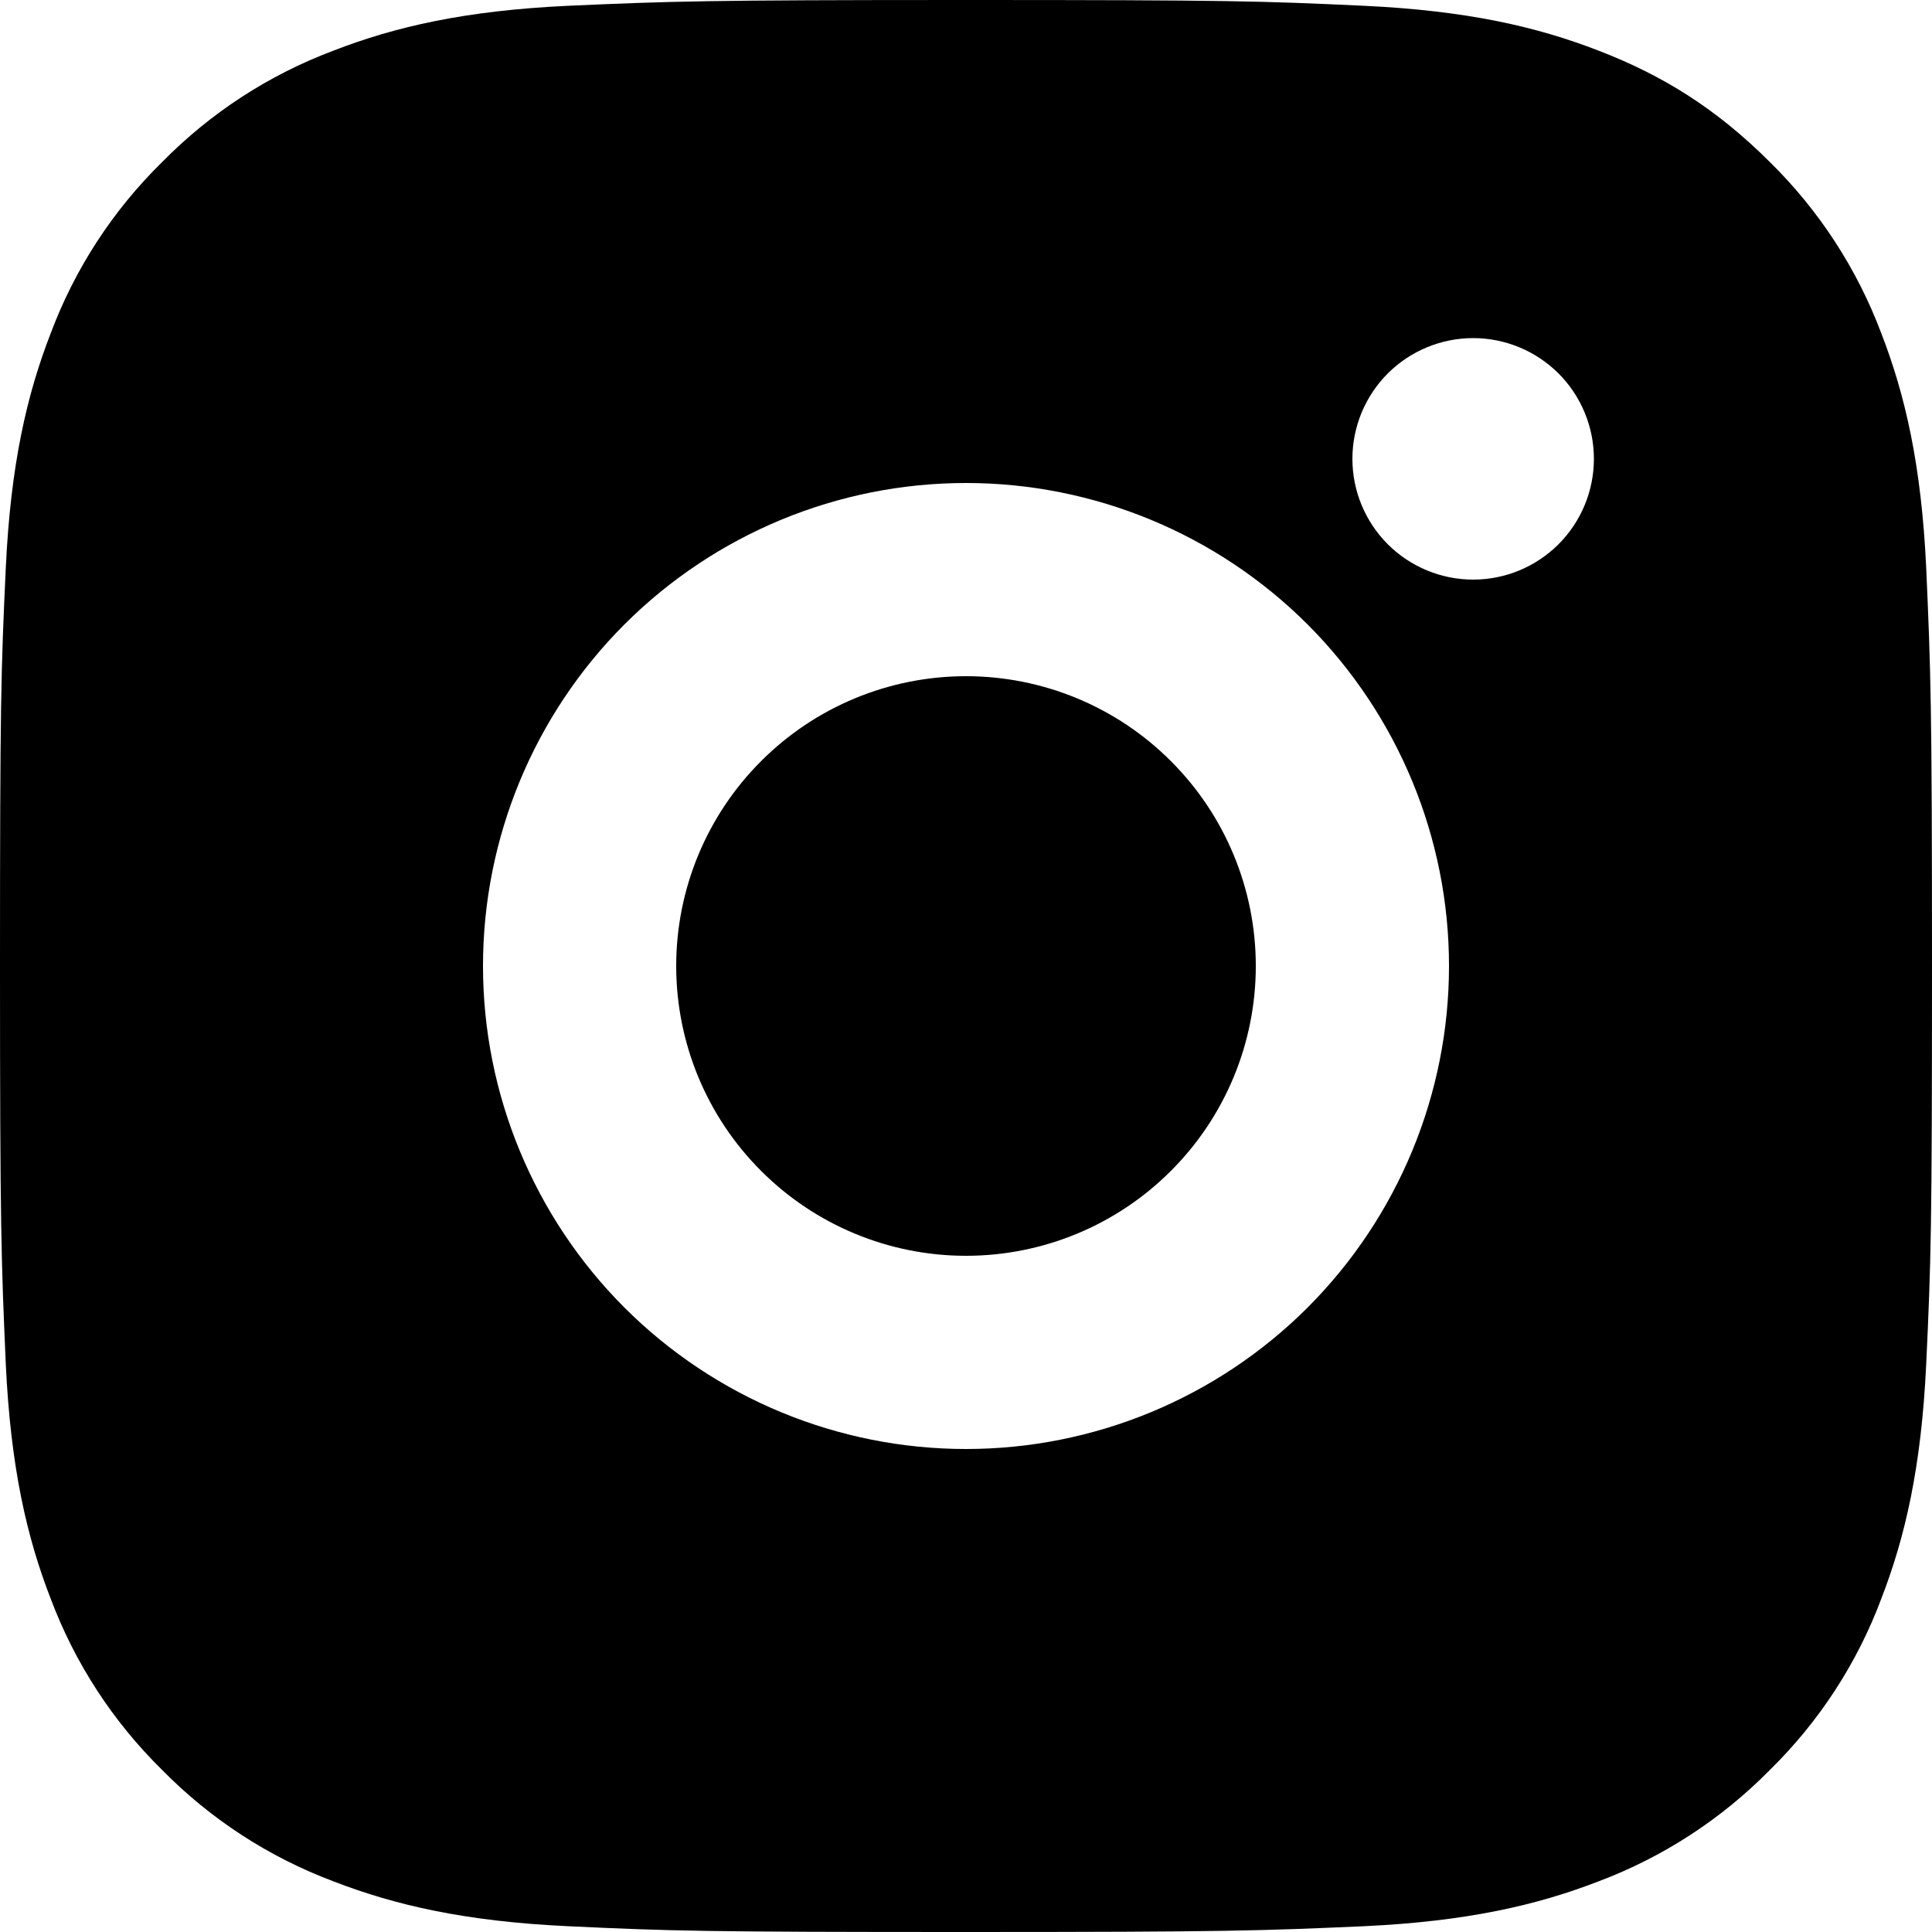
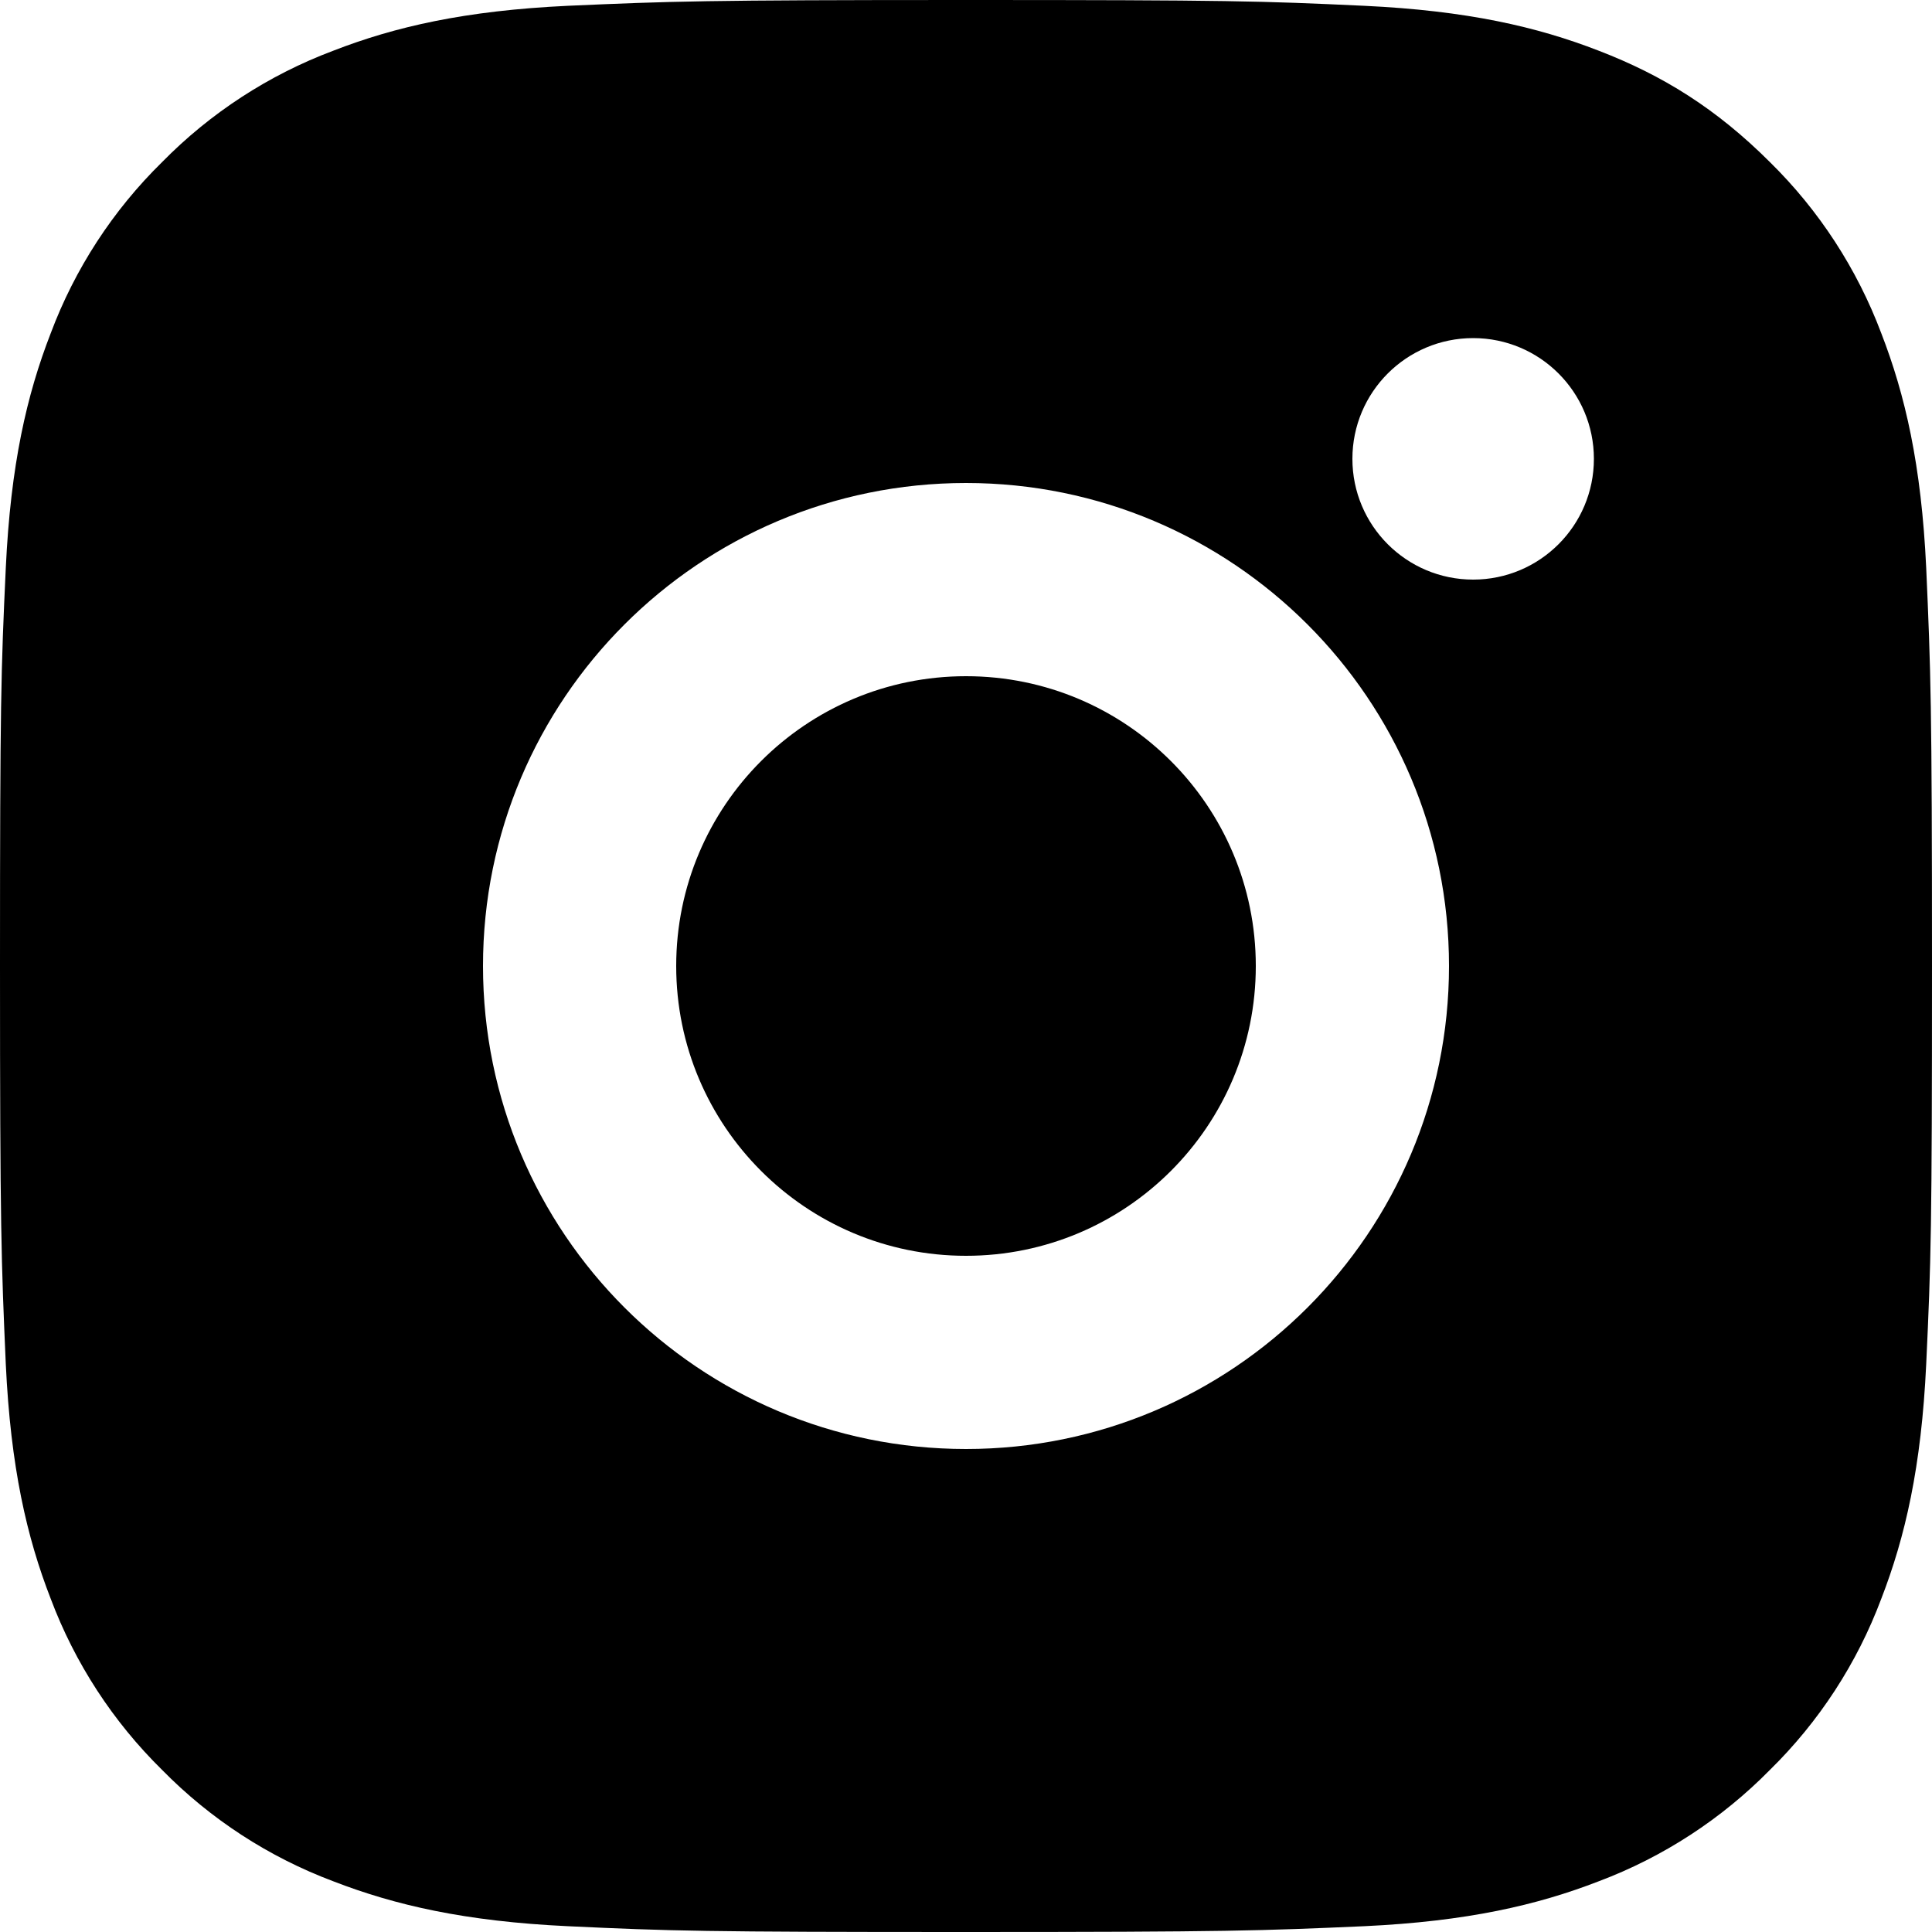
- <svg xmlns="http://www.w3.org/2000/svg" width="20" height="20" viewBox="0 0 20 20" fill="none">
-   <path d="M10 0C12.717 0 13.056 0.01 14.122 0.06C15.187 0.11 15.912 0.277 16.55 0.525C17.21 0.779 17.766 1.123 18.322 1.678C18.831 2.178 19.224 2.783 19.475 3.45C19.722 4.087 19.89 4.813 19.94 5.878C19.987 6.944 20 7.283 20 10C20 12.717 19.99 13.056 19.94 14.122C19.89 15.187 19.722 15.912 19.475 16.55C19.225 17.218 18.831 17.823 18.322 18.322C17.822 18.83 17.217 19.224 16.55 19.475C15.913 19.722 15.187 19.89 14.122 19.94C13.056 19.987 12.717 20 10 20C7.283 20 6.944 19.99 5.878 19.94C4.813 19.89 4.088 19.722 3.45 19.475C2.782 19.224 2.178 18.831 1.678 18.322C1.169 17.822 0.776 17.218 0.525 16.55C0.277 15.913 0.11 15.187 0.06 14.122C0.013 13.056 0 12.717 0 10C0 7.283 0.01 6.944 0.06 5.878C0.11 4.812 0.277 4.088 0.525 3.45C0.775 2.782 1.169 2.177 1.678 1.678C2.178 1.169 2.782 0.776 3.45 0.525C4.088 0.277 4.812 0.11 5.878 0.06C6.944 0.013 7.283 0 10 0ZM10 5C8.674 5 7.402 5.527 6.464 6.464C5.527 7.402 5 8.674 5 10C5 11.326 5.527 12.598 6.464 13.536C7.402 14.473 8.674 15 10 15C11.326 15 12.598 14.473 13.536 13.536C14.473 12.598 15 11.326 15 10C15 8.674 14.473 7.402 13.536 6.464C12.598 5.527 11.326 5 10 5ZM16.5 4.75C16.5 4.418 16.368 4.101 16.134 3.866C15.899 3.632 15.582 3.5 15.25 3.5C14.918 3.5 14.601 3.632 14.366 3.866C14.132 4.101 14 4.418 14 4.75C14 5.082 14.132 5.399 14.366 5.634C14.601 5.868 14.918 6 15.25 6C15.582 6 15.899 5.868 16.134 5.634C16.368 5.399 16.5 5.082 16.5 4.75ZM10 7C10.796 7 11.559 7.316 12.121 7.879C12.684 8.441 13 9.204 13 10C13 10.796 12.684 11.559 12.121 12.121C11.559 12.684 10.796 13 10 13C9.204 13 8.441 12.684 7.879 12.121C7.316 11.559 7 10.796 7 10C7 9.204 7.316 8.441 7.879 7.879C8.441 7.316 9.204 7 10 7Z" fill="currentColor" />
+ <svg xmlns="http://www.w3.org/2000/svg" width="20" height="20" fill="none">
+   <path d="M10 0c2.717 0 3.056.01 4.122.06 1.065.05 1.79.217 2.428.465.66.254 1.216.598 1.772 1.153.509.5.902 1.105 1.153 1.772.247.637.415 1.363.465 2.428.047 1.066.06 1.405.06 4.122 0 2.717-.01 3.056-.06 4.122-.05 1.065-.218 1.79-.465 2.428a4.883 4.883 0 01-1.153 1.772c-.5.508-1.105.902-1.772 1.153-.637.247-1.363.415-2.428.465-1.066.047-1.405.06-4.122.06-2.717 0-3.056-.01-4.122-.06-1.065-.05-1.79-.218-2.428-.465a4.89 4.89 0 01-1.772-1.153A4.904 4.904 0 01.525 16.55C.277 15.913.11 15.187.06 14.122.013 13.056 0 12.717 0 10c0-2.717.01-3.056.06-4.122.05-1.066.217-1.79.465-2.428a4.88 4.88 0 011.153-1.772A4.897 4.897 0 013.45.525C4.088.277 4.812.11 5.878.06 6.944.013 7.283 0 10 0zm0 5a5 5 0 100 10 5 5 0 000-10zm6.5-.25a1.25 1.25 0 10-2.5 0 1.25 1.25 0 002.5 0zM10 7a3 3 0 110 6 3 3 0 010-6z" fill="currentColor" />
</svg>
